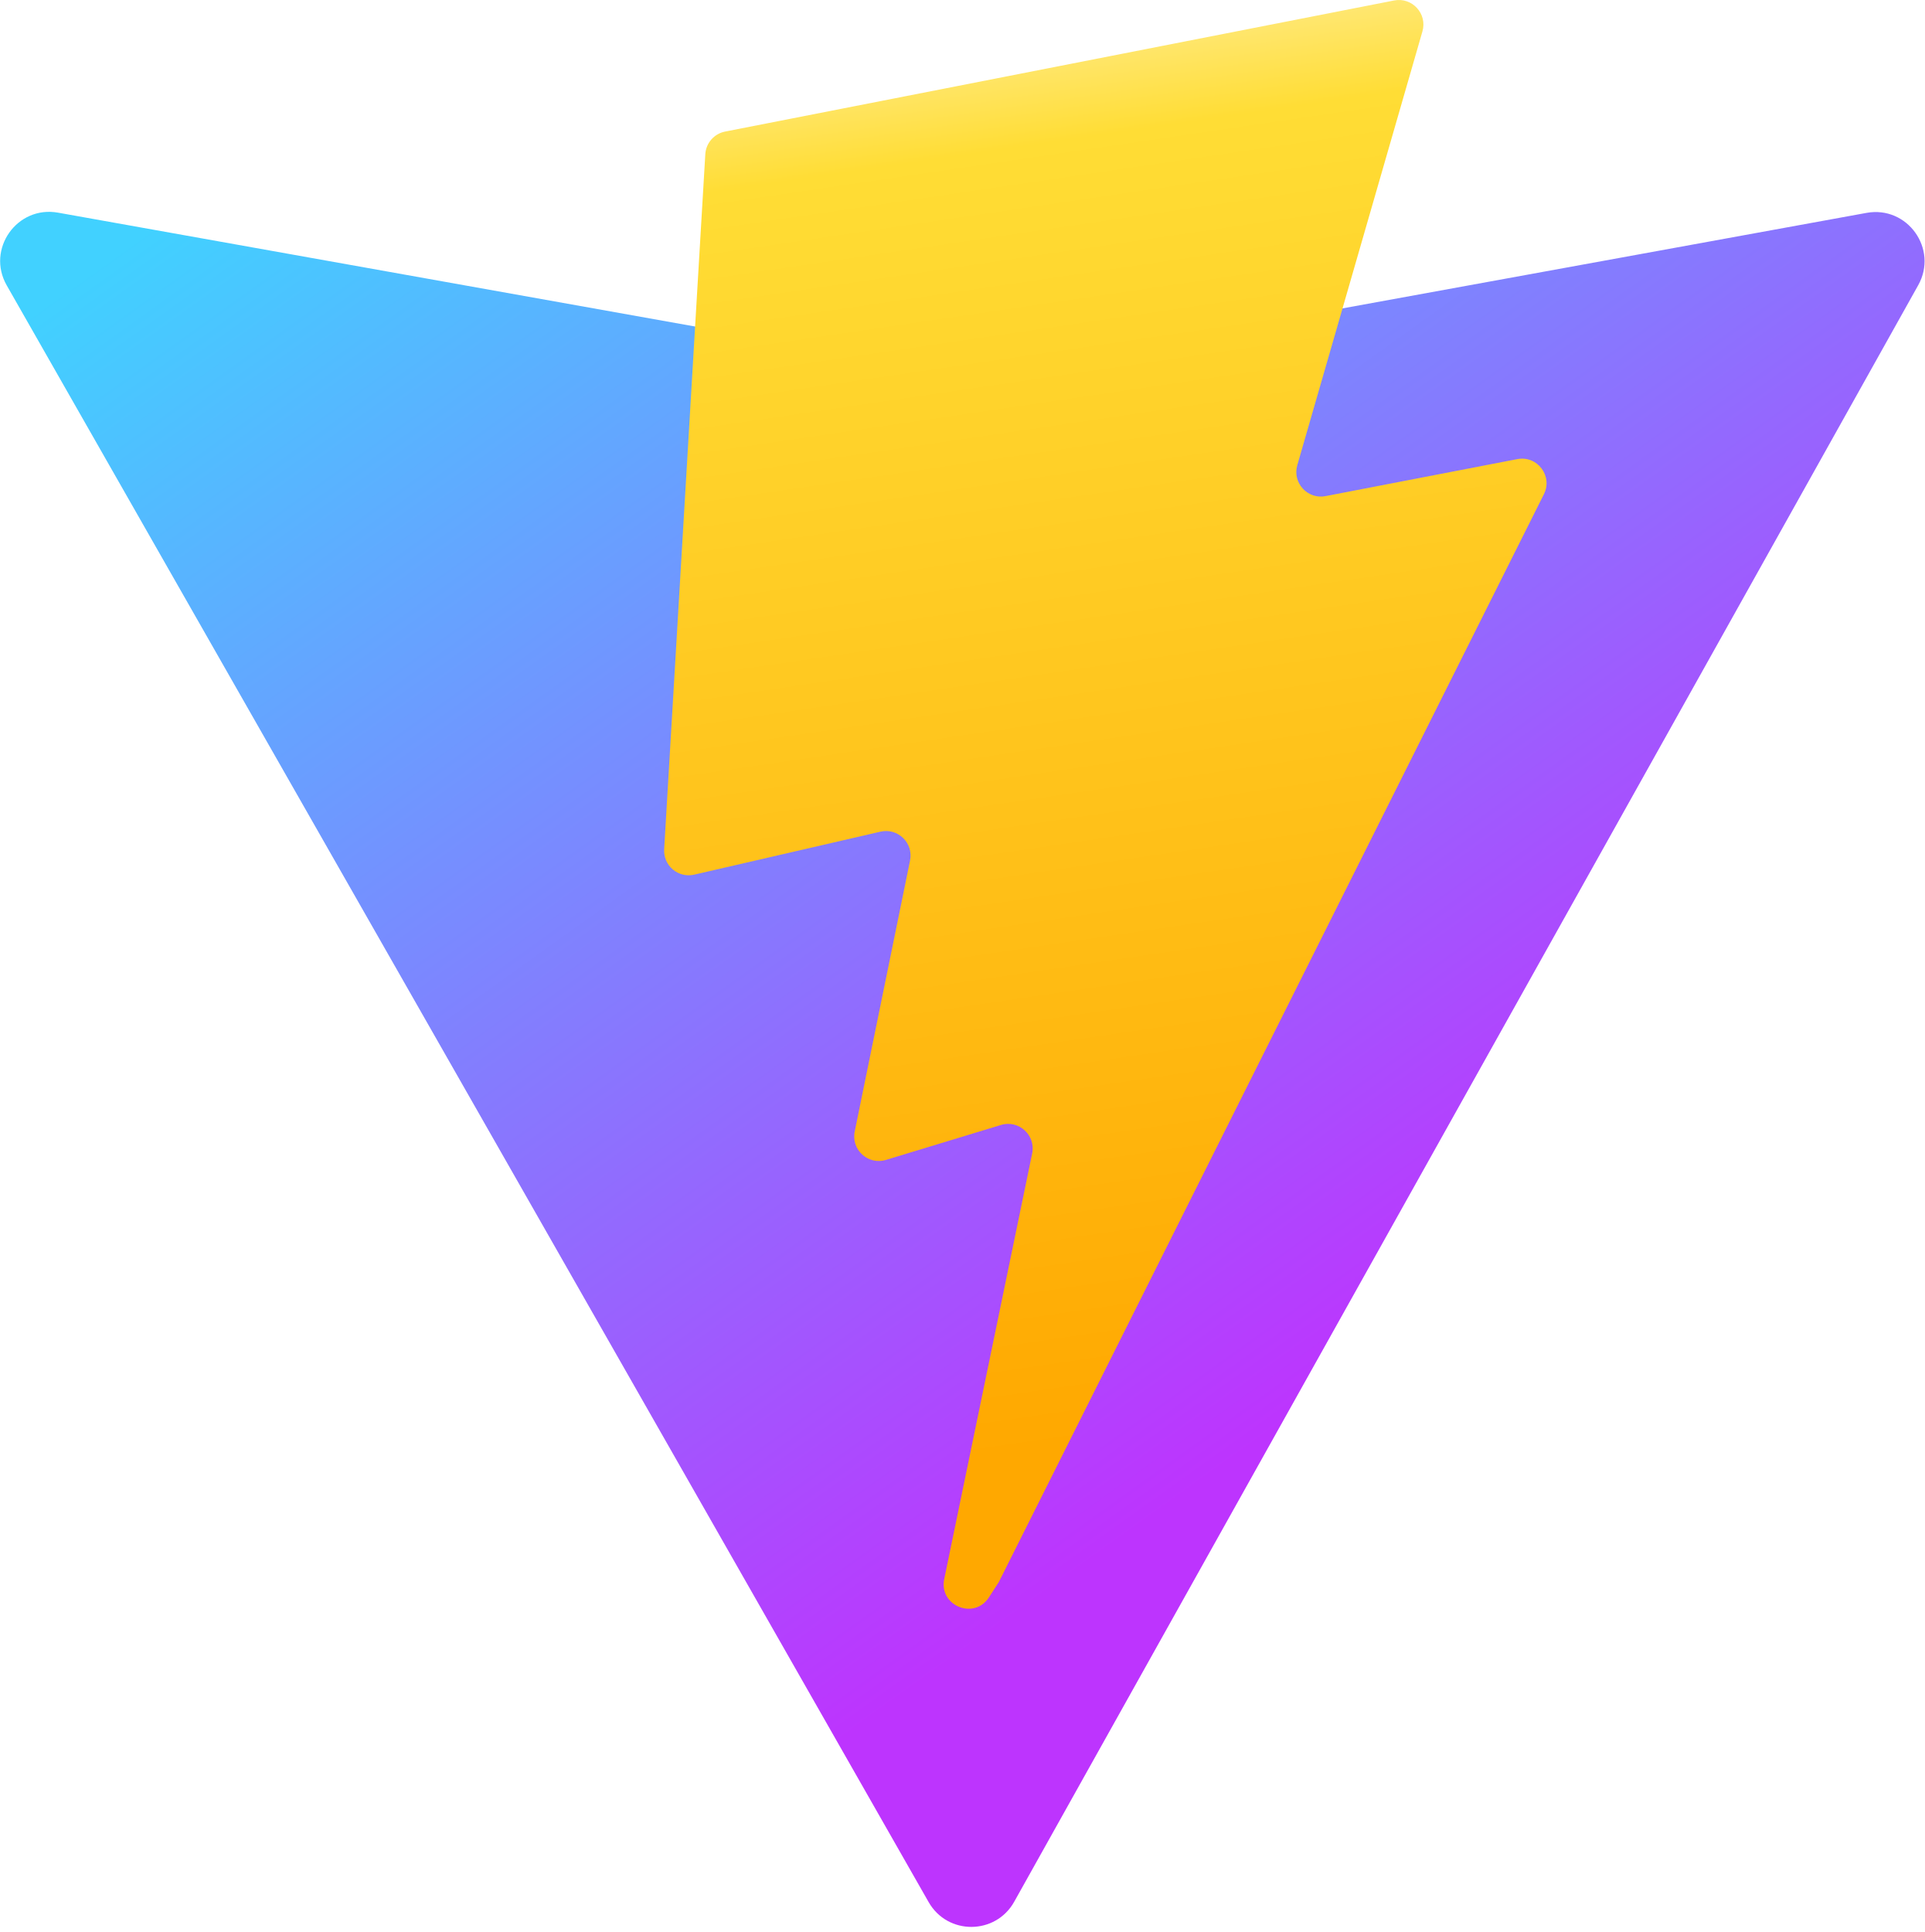
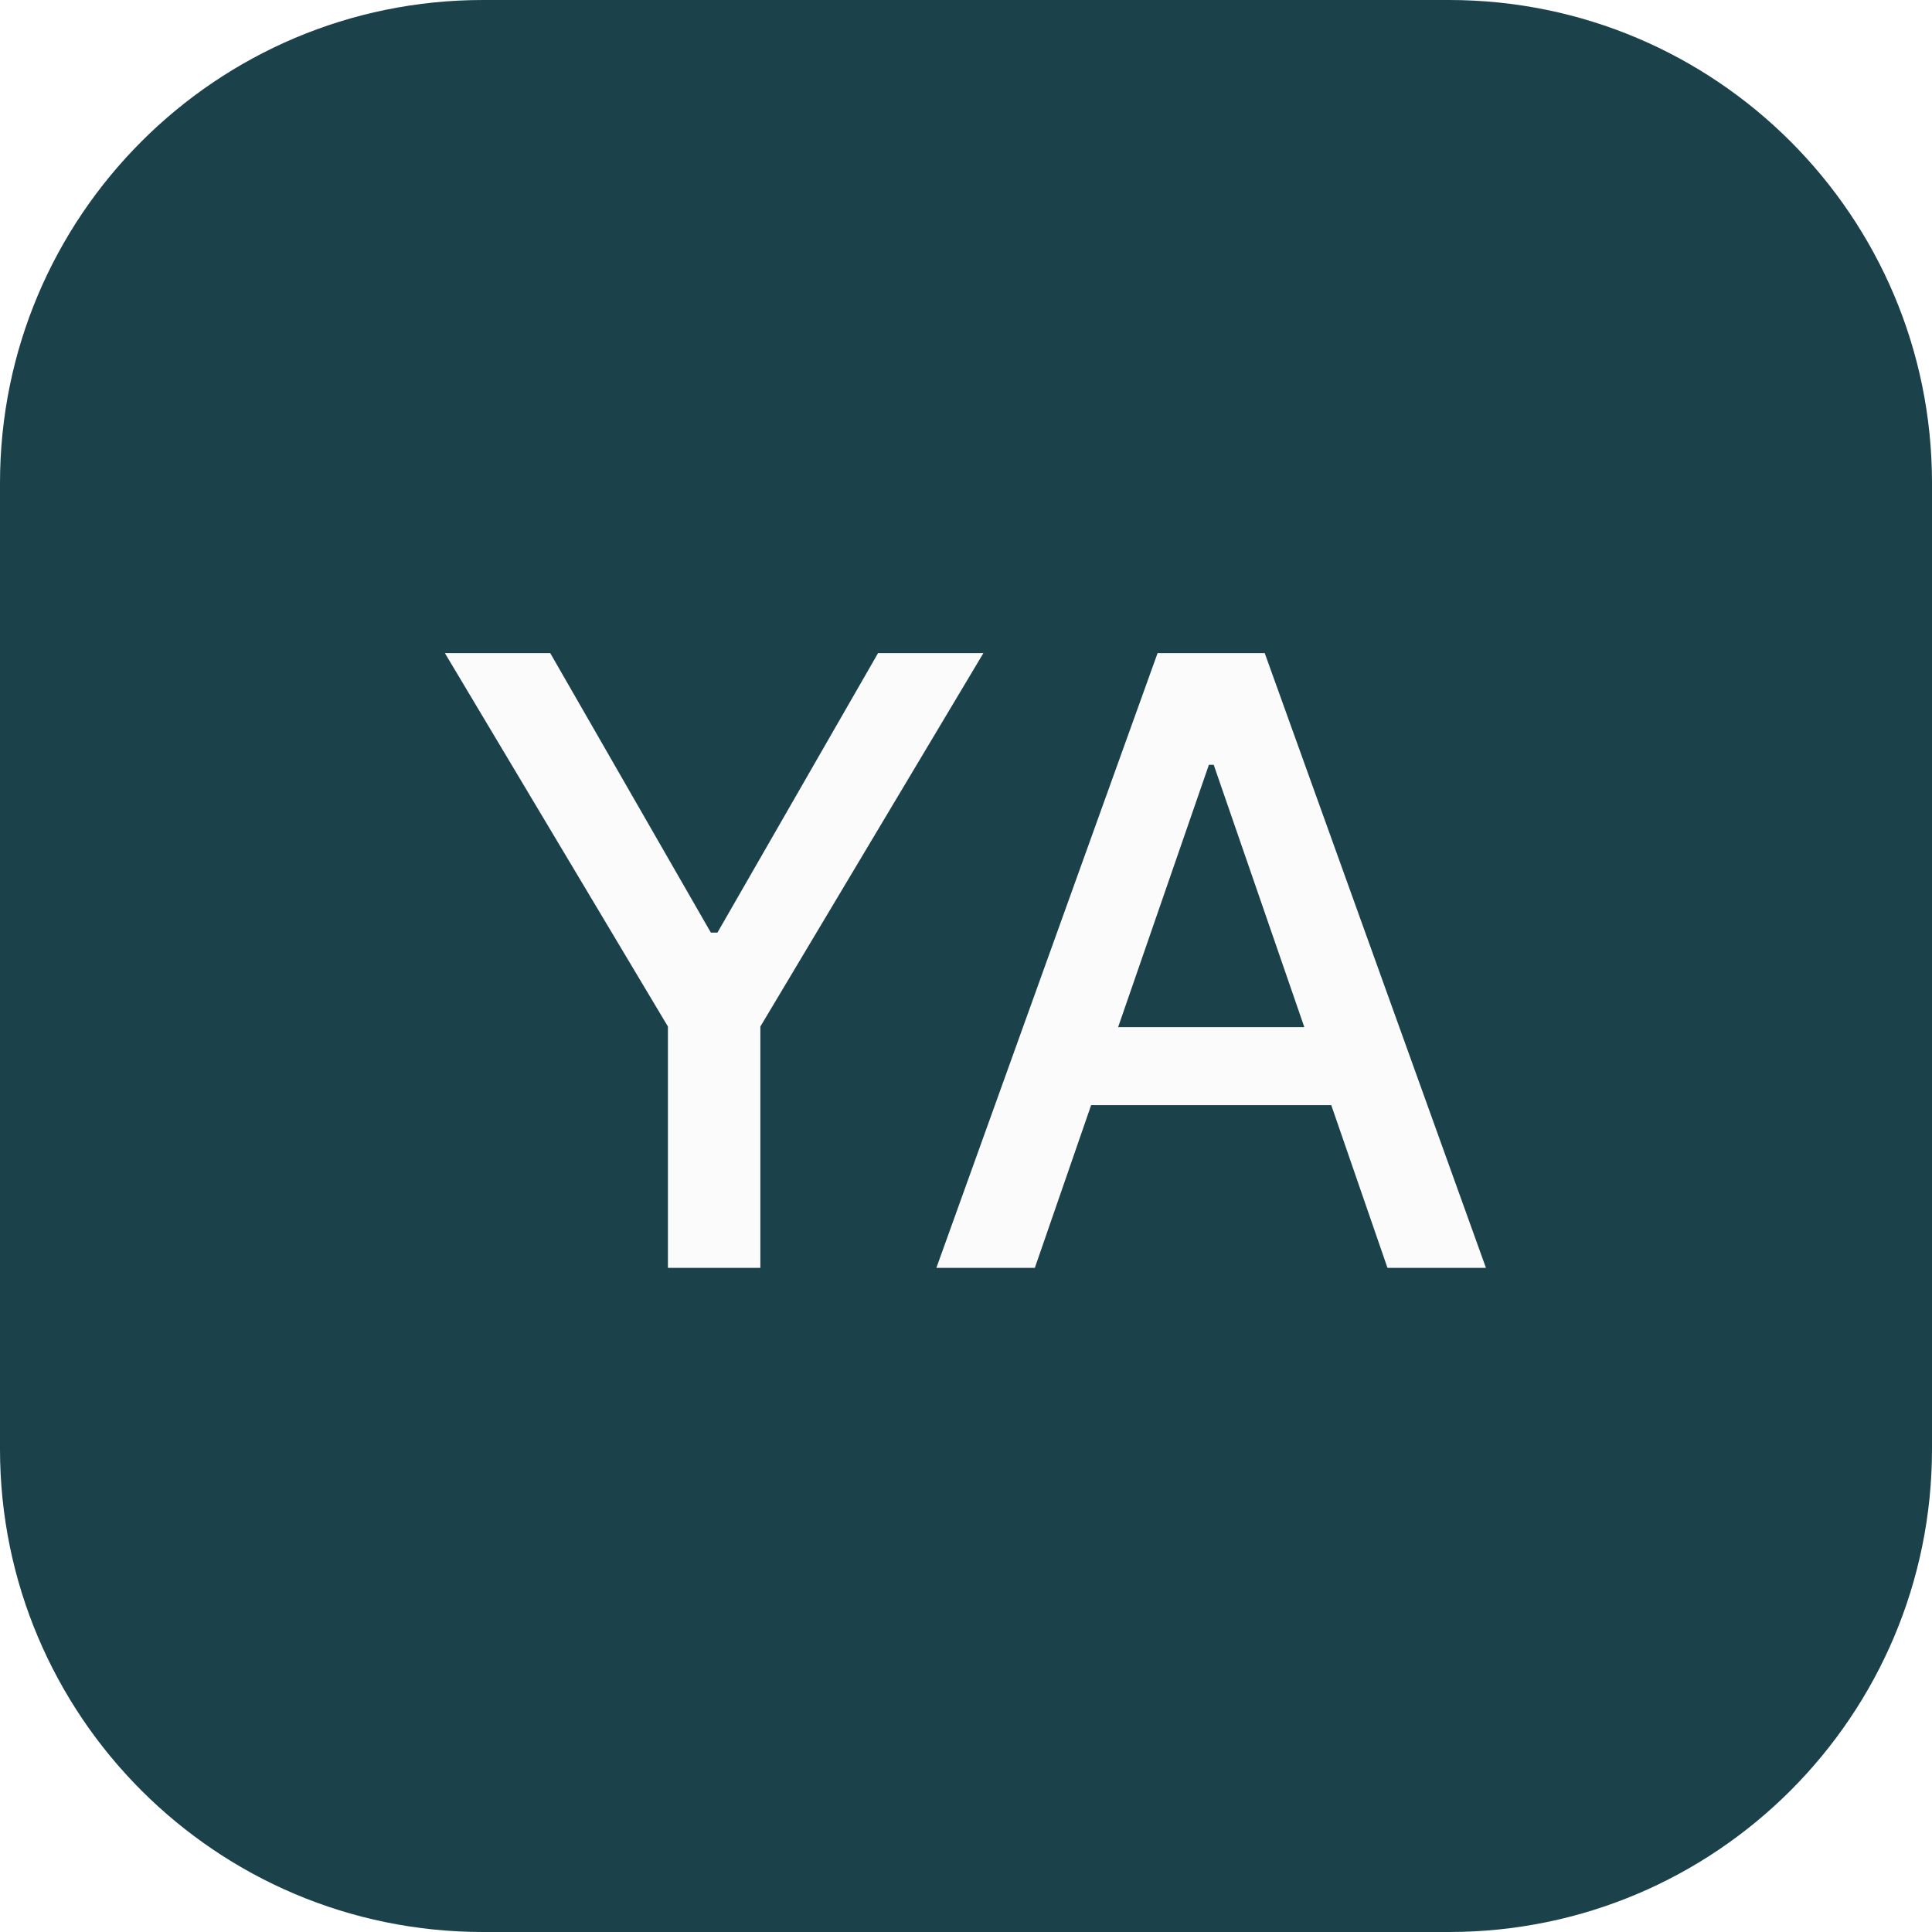
- <svg xmlns="http://www.w3.org/2000/svg" aria-hidden="true" role="img" class="iconify iconify--logos" width="31.88" height="32" preserveAspectRatio="xMidYMid meet" viewBox="0 0 256 257">
-   <defs>
-     <linearGradient id="IconifyId1813088fe1fbc01fb466" x1="-.828%" x2="57.636%" y1="7.652%" y2="78.411%">
-       <stop offset="0%" stop-color="#41D1FF" />
-       <stop offset="100%" stop-color="#BD34FE" />
-     </linearGradient>
-     <linearGradient id="IconifyId1813088fe1fbc01fb467" x1="43.376%" x2="50.316%" y1="2.242%" y2="89.03%">
-       <stop offset="0%" stop-color="#FFEA83" />
-       <stop offset="8.333%" stop-color="#FFDD35" />
-       <stop offset="100%" stop-color="#FFA800" />
-     </linearGradient>
-   </defs>
-   <path fill="url(#IconifyId1813088fe1fbc01fb466)" d="M255.153 37.938L134.897 252.976c-2.483 4.44-8.862 4.466-11.382.048L.875 37.958c-2.746-4.814 1.371-10.646 6.827-9.67l120.385 21.517a6.537 6.537 0 0 0 2.322-.004l117.867-21.483c5.438-.991 9.574 4.796 6.877 9.62Z" />
-   <path fill="url(#IconifyId1813088fe1fbc01fb467)" d="M185.432.063L96.44 17.501a3.268 3.268 0 0 0-2.634 3.014l-5.474 92.456a3.268 3.268 0 0 0 3.997 3.378l24.777-5.718c2.318-.535 4.413 1.507 3.936 3.838l-7.361 36.047c-.495 2.426 1.782 4.5 4.151 3.78l15.304-4.649c2.372-.72 4.652 1.36 4.15 3.788l-11.698 56.621c-.732 3.542 3.979 5.473 5.943 2.437l1.313-2.028l72.516-144.72c1.215-2.423-.88-5.186-3.54-4.672l-25.505 4.922c-2.396.462-4.435-1.77-3.759-4.114l16.646-57.705c.677-2.35-1.37-4.583-3.769-4.113Z" />
+ <svg xmlns="http://www.w3.org/2000/svg" width="32" height="32" viewBox="0 0 32 32" fill="none">
+   <rect width="32" height="32" rx="8" fill="#1B414B" />
+   <path d="M7.369 10.818H9.114L11.774 15.447H11.883L14.543 10.818H16.288L12.594 17.003V21H11.063V17.003L7.369 10.818ZM17.14 21H15.509L19.173 10.818H20.948L24.612 21H22.981L20.103 12.668H20.023L17.14 21ZM17.413 17.013H22.703V18.305H17.413V17.013Z" fill="#FBFBFB" />
</svg>
